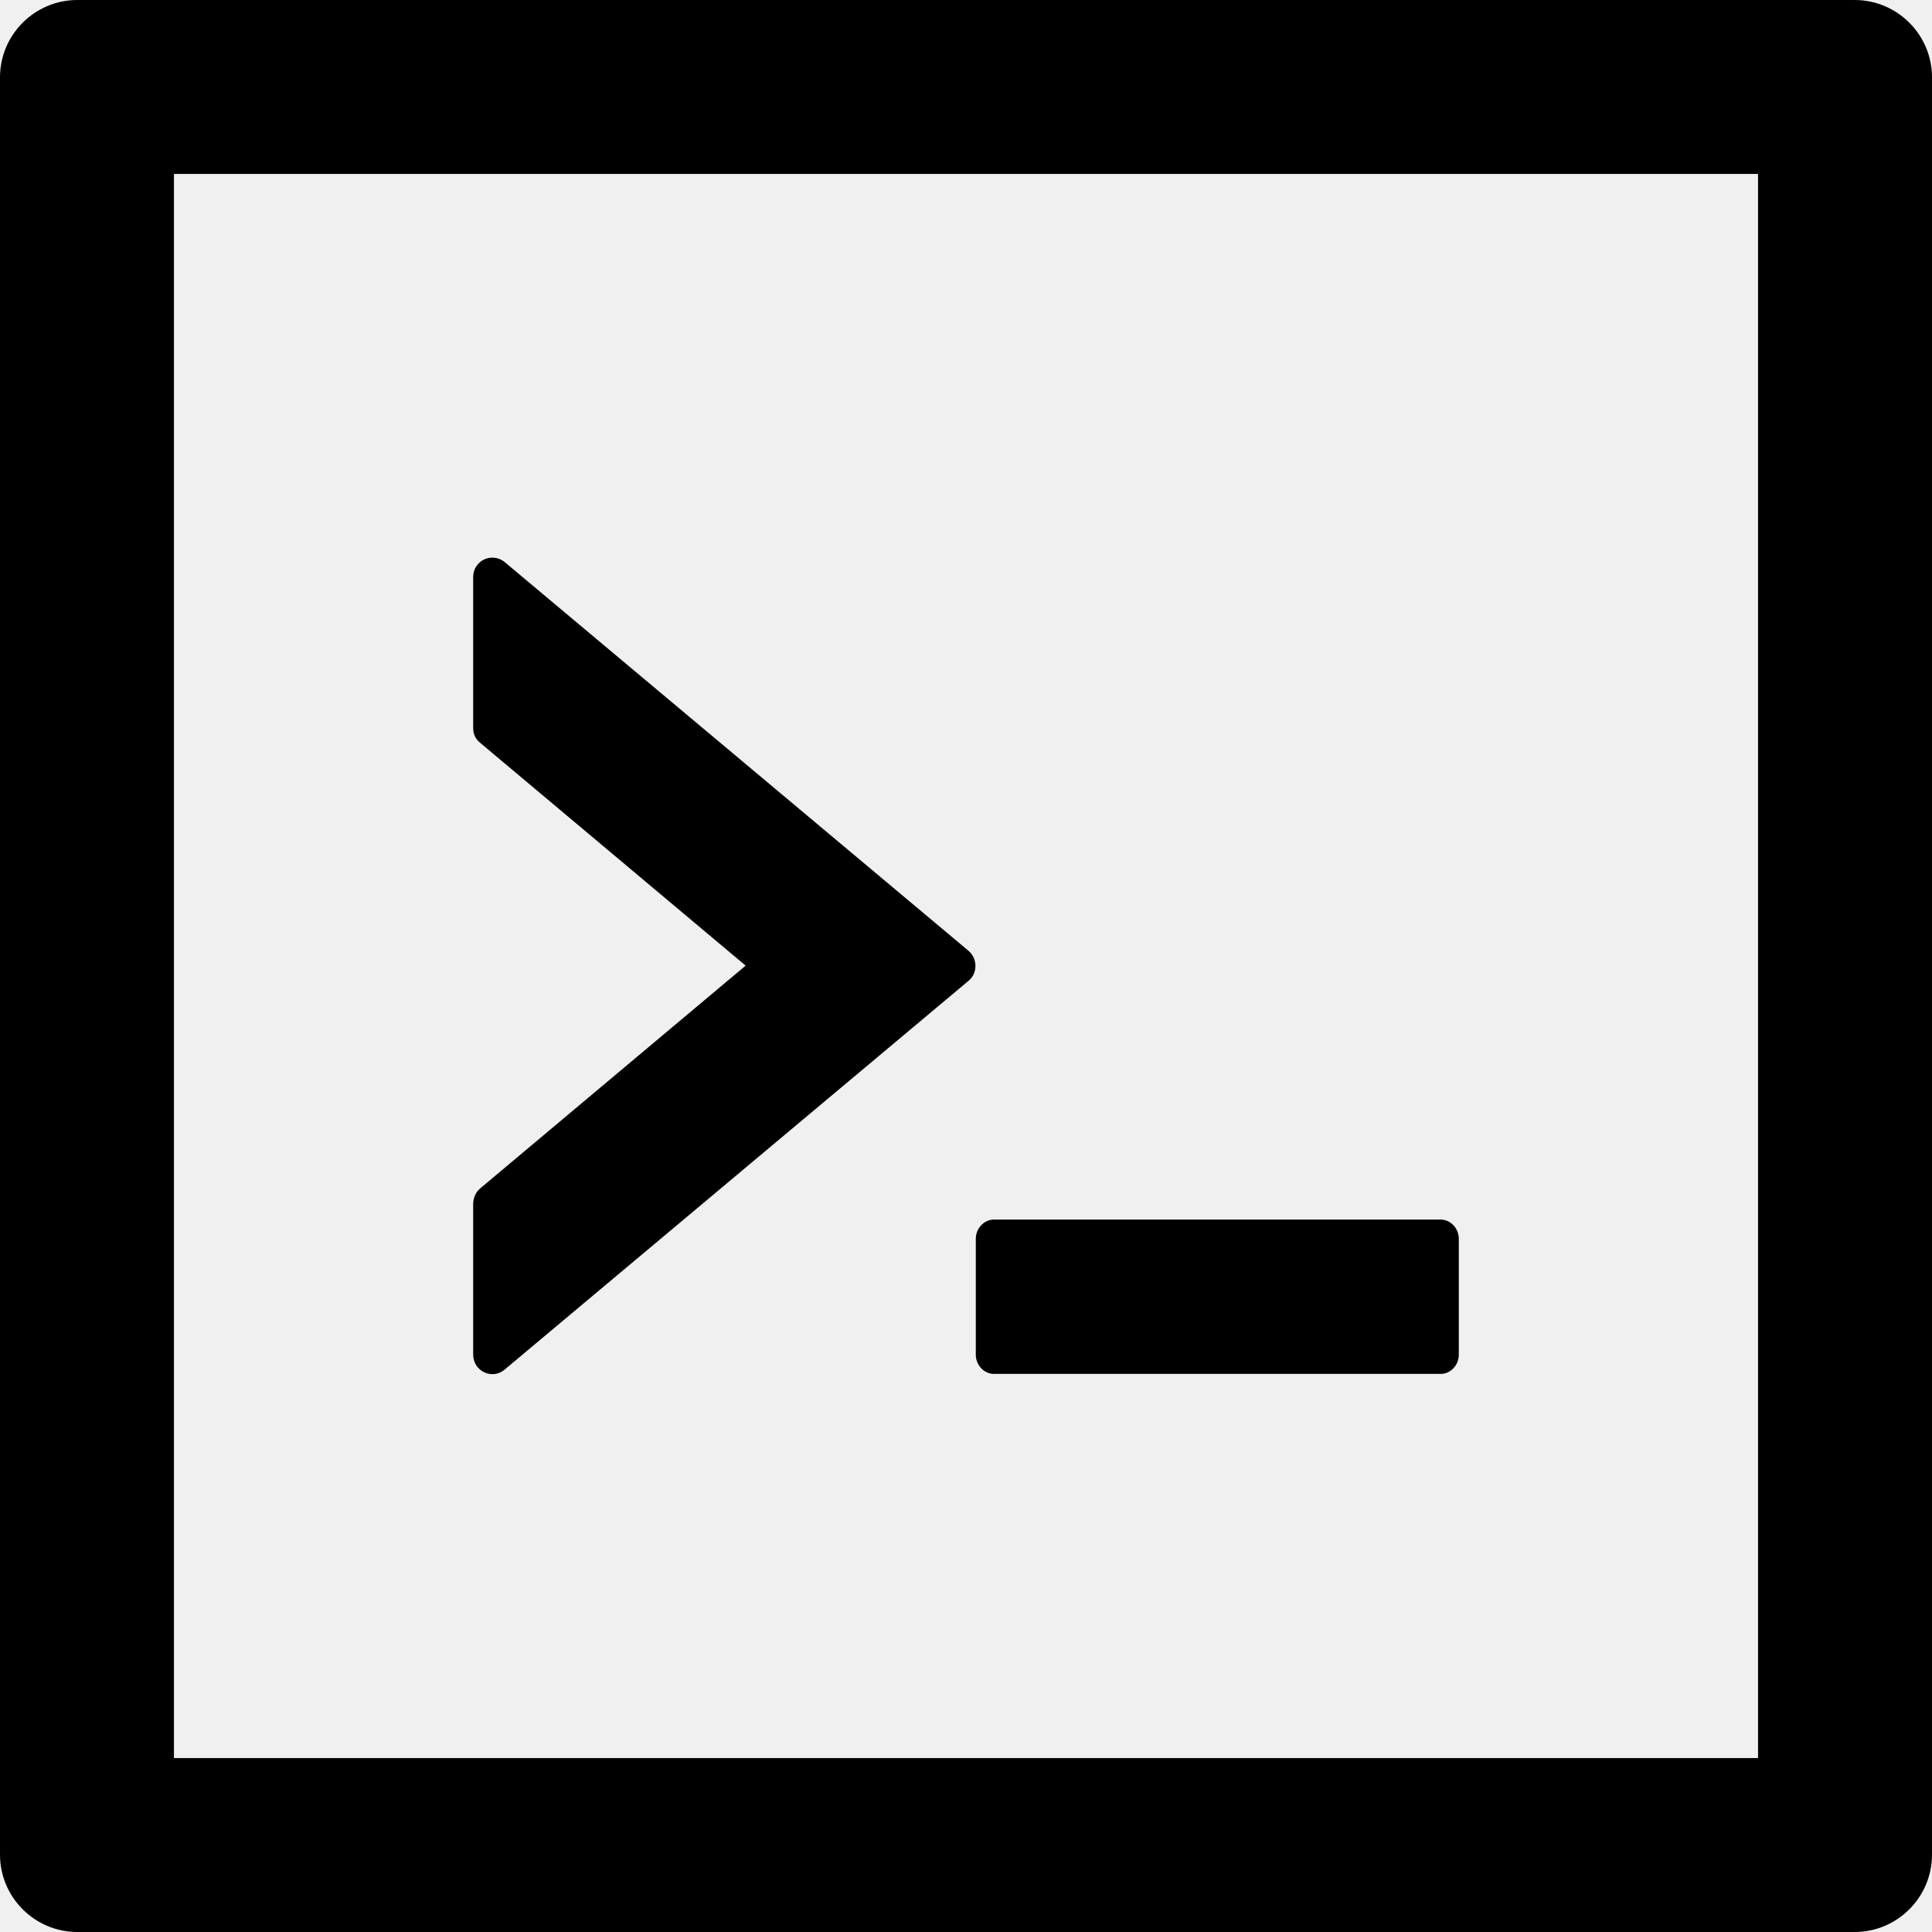
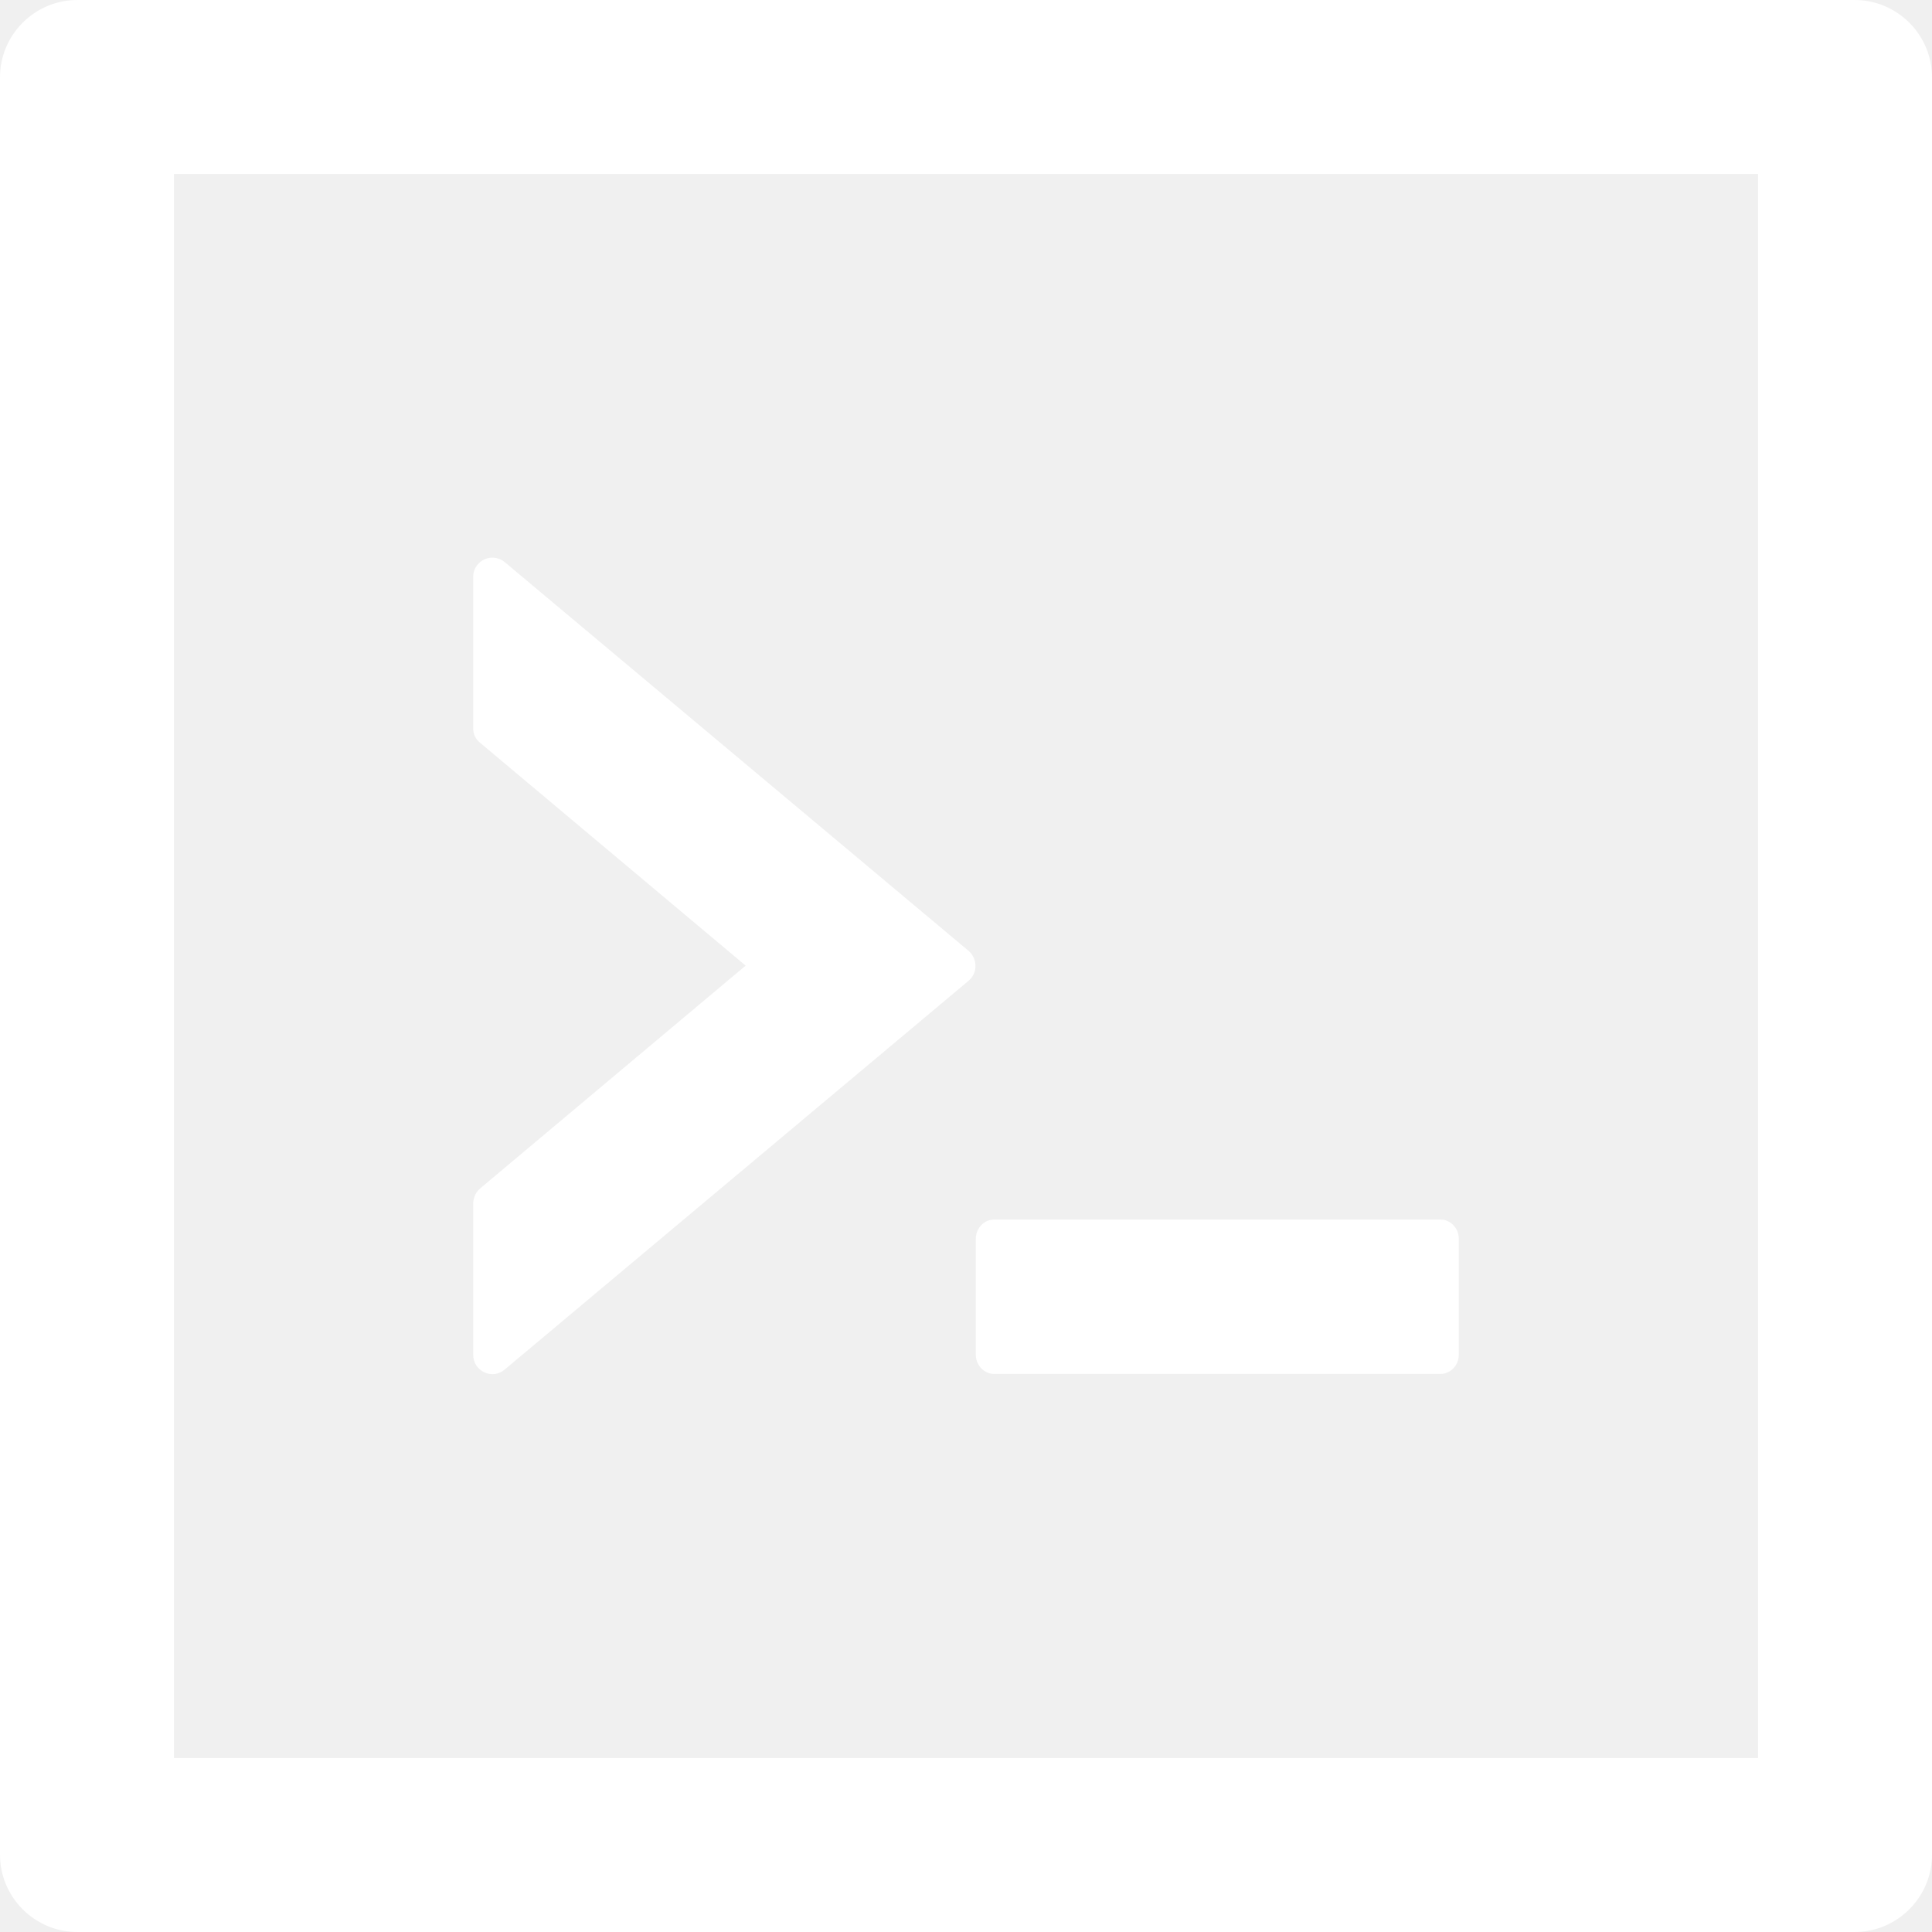
<svg xmlns="http://www.w3.org/2000/svg" version="1.1" id="Layer_1" x="0px" y="0px" viewBox="0 0 512 512" style="enable-background:new 0 0 512 512;" xml:space="preserve">
  <g>
-     <path d="M258.6,359c0,2.8,2.2,5.1,4.8,5.1h118.4c2.6,0,4.8-2.3,4.8-5.1v-30.7c0-2.8-2.2-5.1-4.8-5.1H263.4c-2.6,0-4.8,2.3-4.8,5.1   V359z M133.8,362.9l122.9-103c2.4-2,2.4-5.8,0-7.9l-122.9-103c-2.1-1.8-5.4-1.6-7.2,0.6c-0.8,0.9-1.2,2.1-1.2,3.3v40.1   c0,1.5,0.6,2.9,1.9,3.9l70.3,59l-70.3,59c-1.2,1-1.8,2.4-1.9,3.9V359C125.4,363.4,130.5,365.8,133.8,362.9z M491.5,0h-471   C9.2,0,0,9.2,0,20.5v471C0,502.8,9.2,512,20.5,512h471c11.3,0,20.5-9.2,20.5-20.5v-471C512,9.2,502.8,0,491.5,0z M465.9,465.9H46.1   V46.1h419.8V465.9z" />
+     <path d="M258.6,359c0,2.8,2.2,5.1,4.8,5.1h118.4c2.6,0,4.8-2.3,4.8-5.1v-30.7c0-2.8-2.2-5.1-4.8-5.1H263.4c-2.6,0-4.8,2.3-4.8,5.1   V359z M133.8,362.9l122.9-103c2.4-2,2.4-5.8,0-7.9l-122.9-103c-2.1-1.8-5.4-1.6-7.2,0.6c-0.8,0.9-1.2,2.1-1.2,3.3v40.1   c0,1.5,0.6,2.9,1.9,3.9l70.3,59l-70.3,59c-1.2,1-1.8,2.4-1.9,3.9V359C125.4,363.4,130.5,365.8,133.8,362.9z M491.5,0h-471   C9.2,0,0,9.2,0,20.5v471C0,502.8,9.2,512,20.5,512h471c11.3,0,20.5-9.2,20.5-20.5v-471C512,9.2,502.8,0,491.5,0z M465.9,465.9H46.1   V46.1h419.8V465.9z" style="fill:#ffffff" />
  </g>
</svg>
